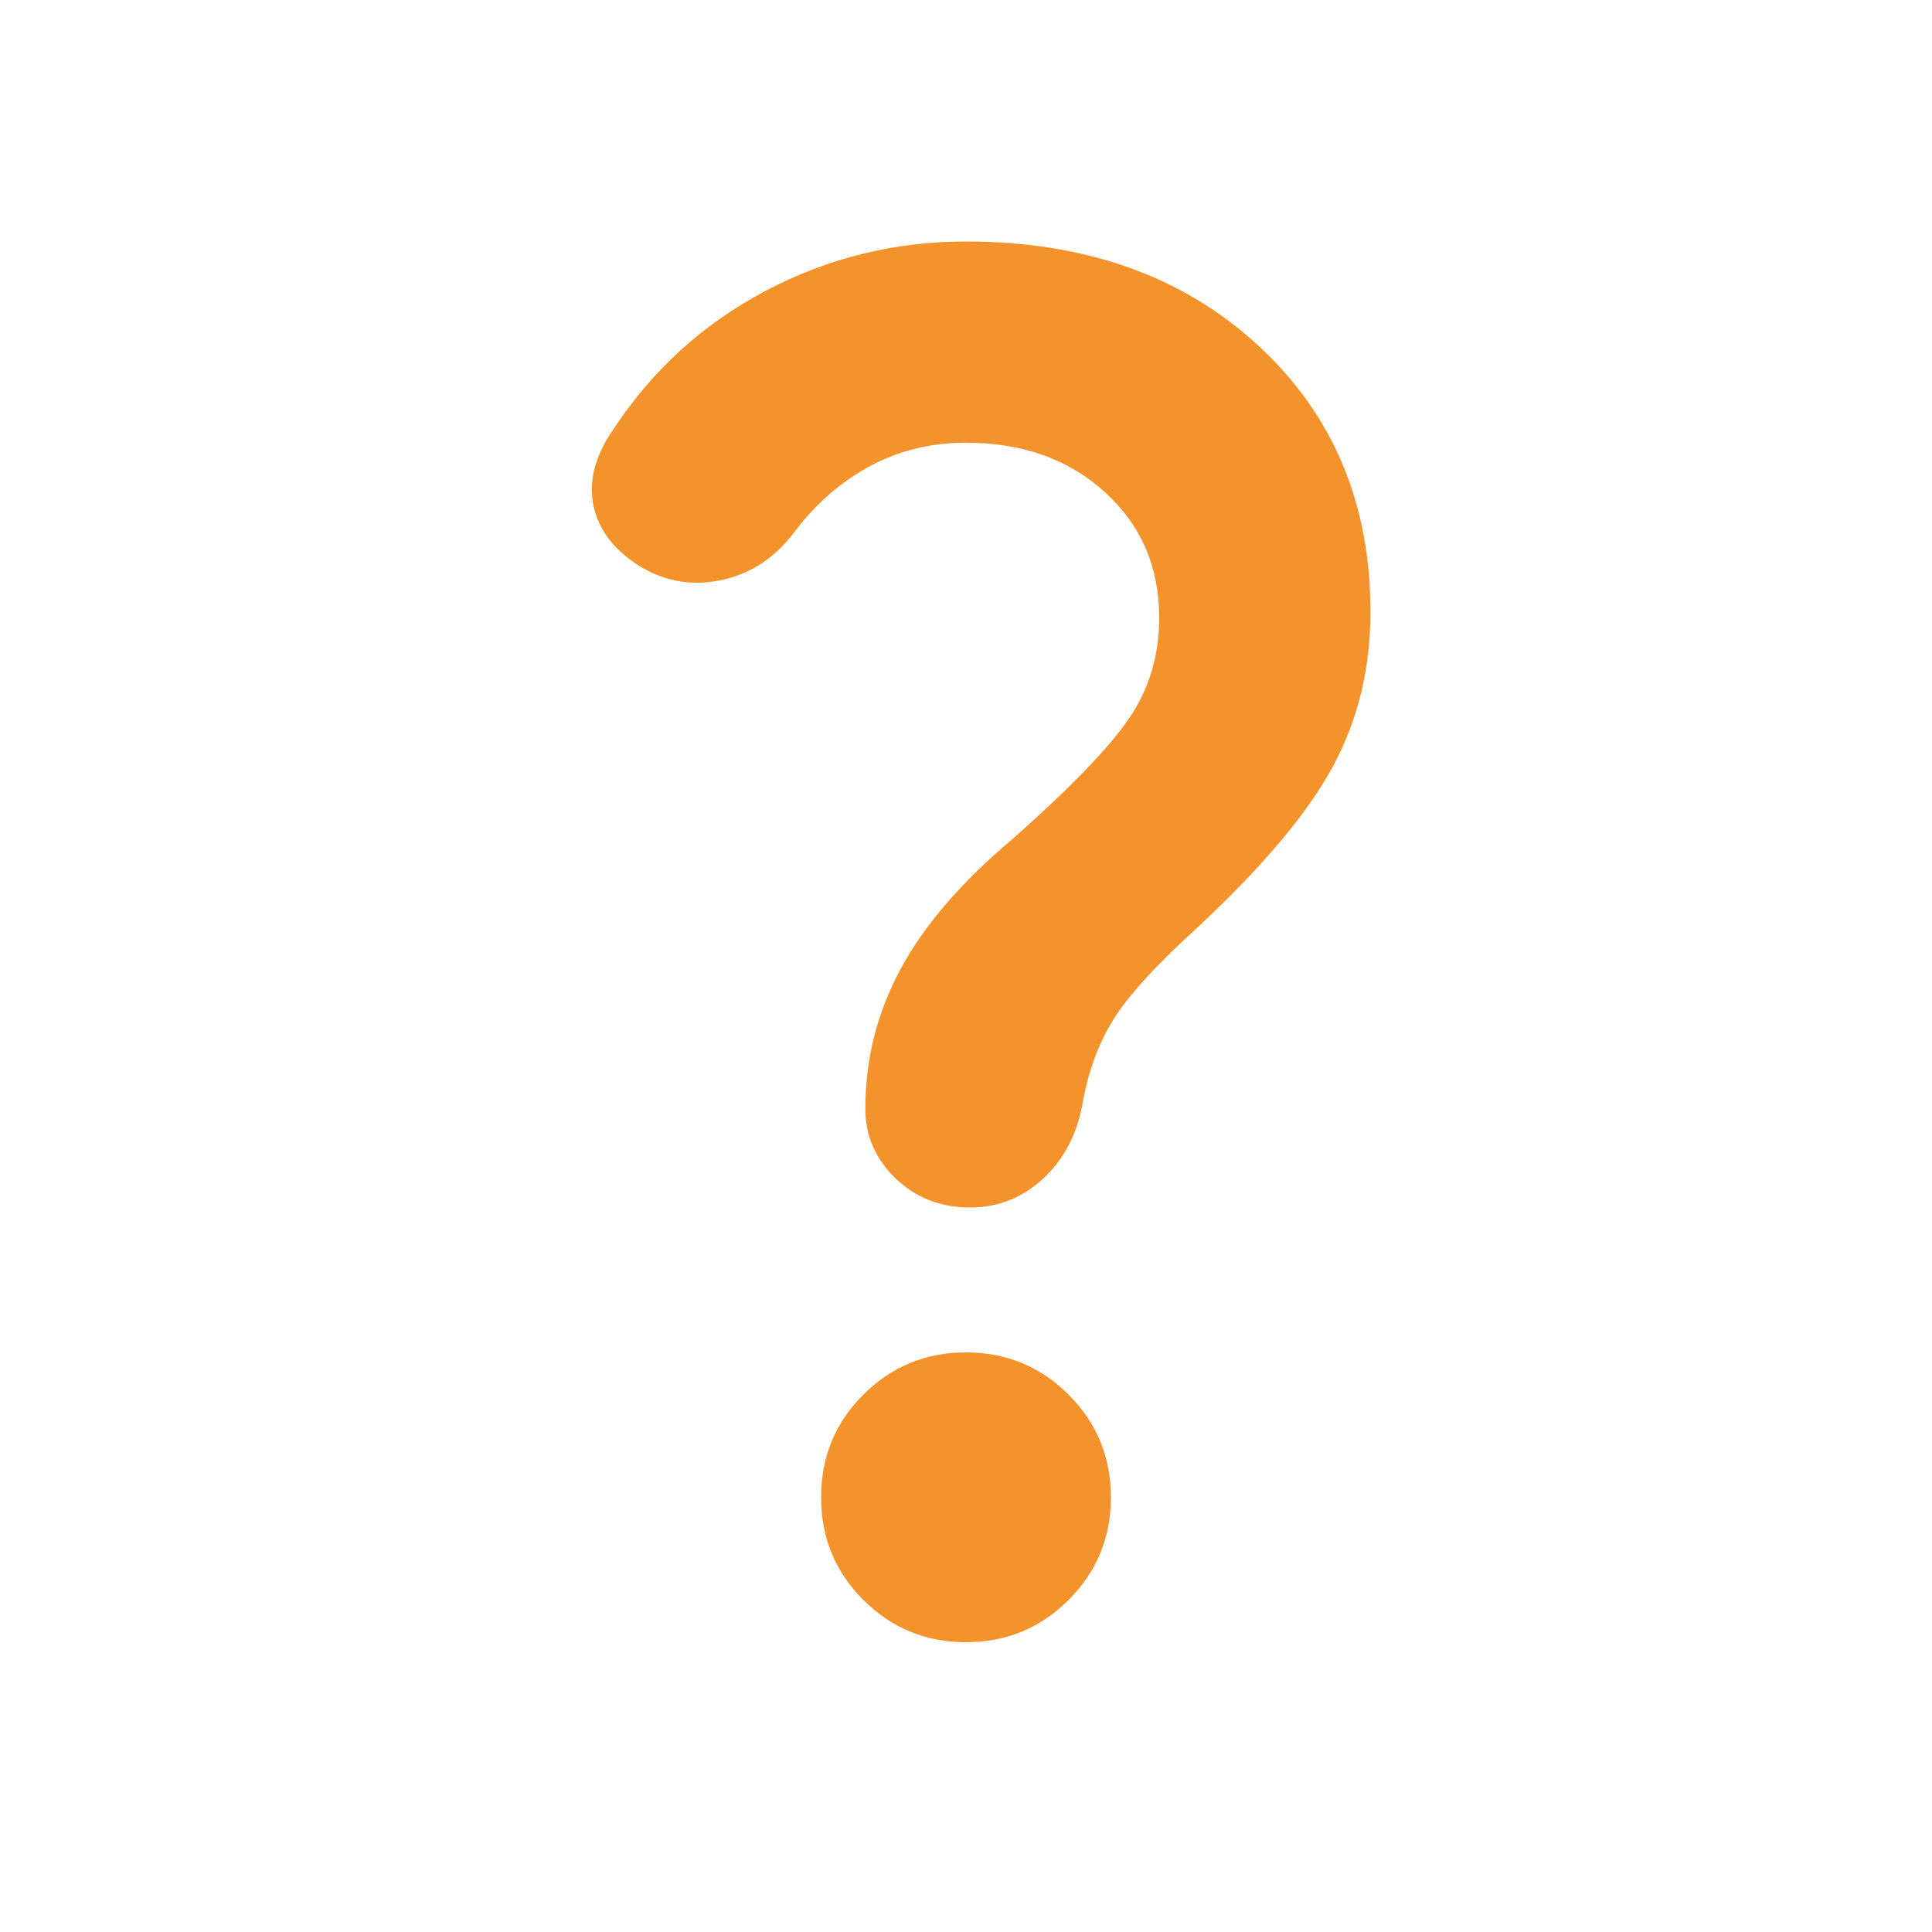
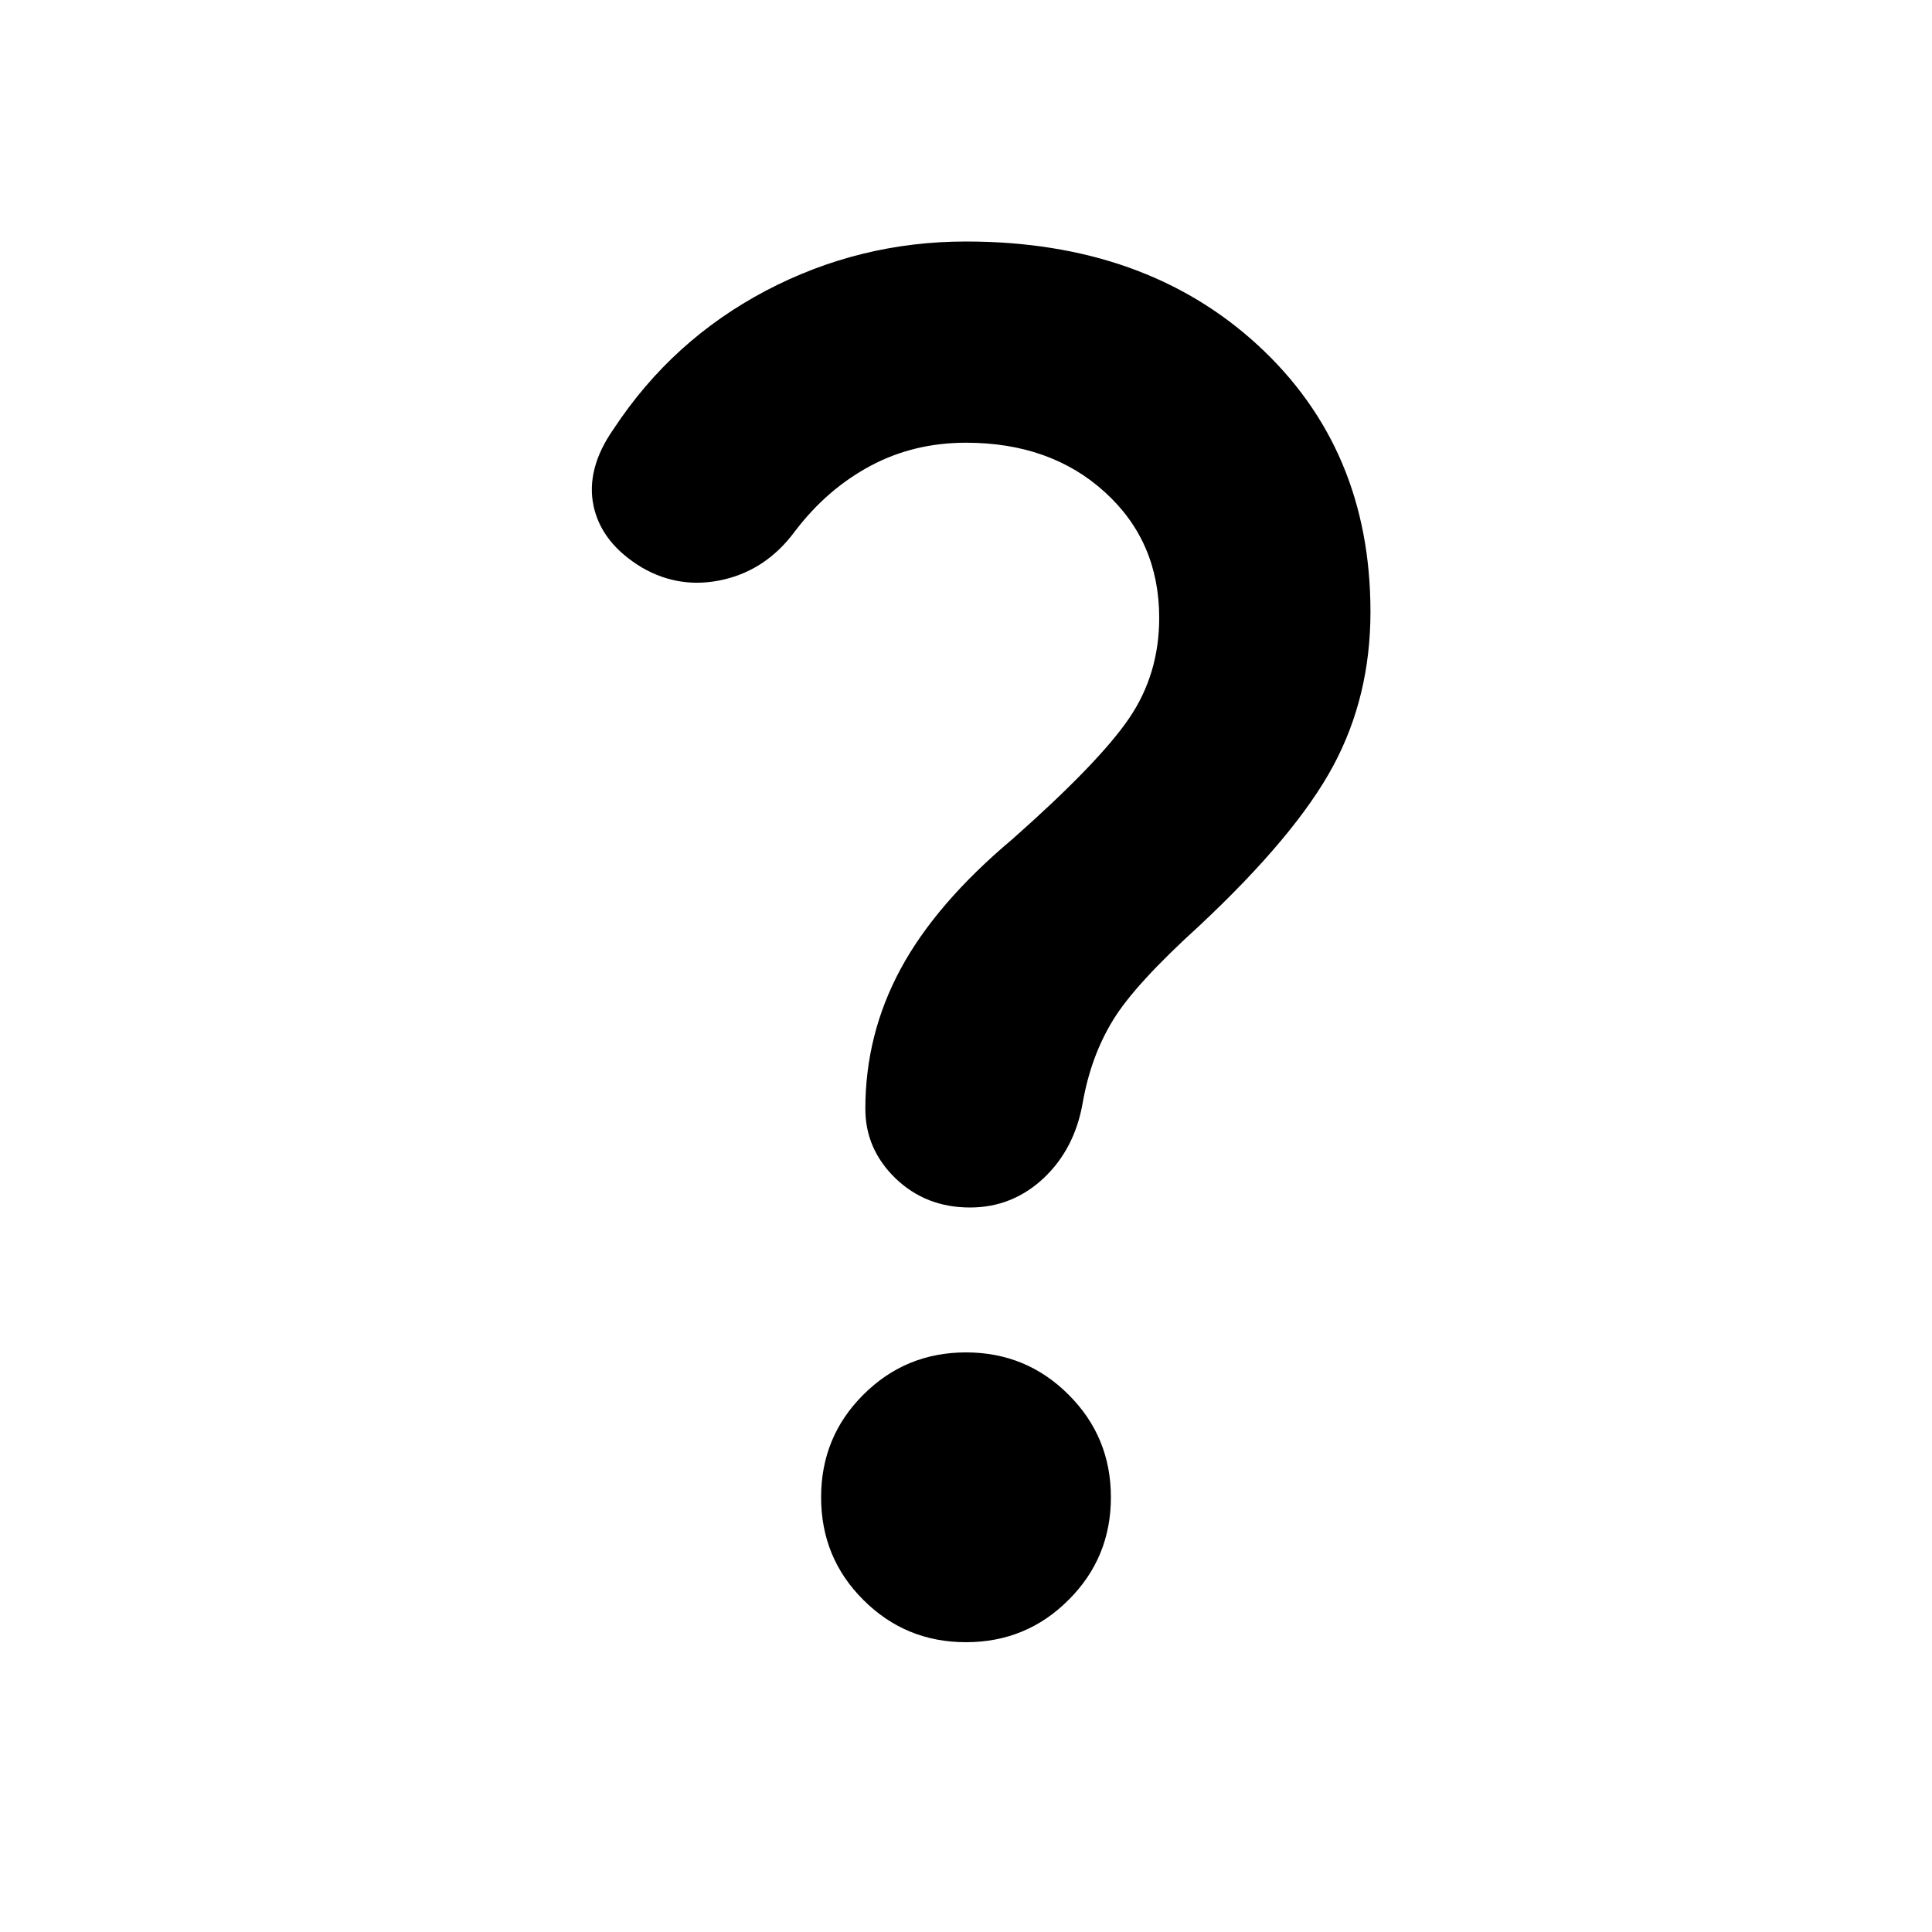
- <svg xmlns="http://www.w3.org/2000/svg" width="20" height="20" viewBox="0 0 20 20">
-   <path d="M12 6.396C12 5.868 11.812 5.434 11.437 5.094C11.062 4.753 10.583 4.583 10 4.583C9.639 4.583 9.309 4.663 9.01 4.823C8.711 4.983 8.451 5.208 8.229 5.5C8.034 5.764 7.788 5.931 7.489 6C7.191 6.069 6.909 6.028 6.645 5.875C6.368 5.708 6.201 5.497 6.145 5.24C6.09 4.983 6.159 4.715 6.354 4.438C6.757 3.826 7.281 3.351 7.927 3.01C8.573 2.67 9.264 2.5 10 2.5C11.236 2.5 12.243 2.858 13.021 3.573C13.798 4.288 14.187 5.208 14.187 6.333C14.187 6.917 14.059 7.448 13.802 7.927C13.545 8.406 13.083 8.958 12.416 9.583C11.972 9.986 11.673 10.312 11.521 10.562C11.368 10.812 11.264 11.097 11.208 11.417C11.152 11.736 11.017 11.996 10.802 12.198C10.586 12.399 10.333 12.5 10.041 12.5C9.736 12.5 9.479 12.399 9.27 12.198C9.062 11.996 8.958 11.757 8.958 11.479C8.958 10.965 9.079 10.483 9.323 10.031C9.566 9.58 9.951 9.132 10.479 8.688C11.076 8.16 11.479 7.743 11.687 7.438C11.896 7.132 12 6.785 12 6.396ZM10 17C9.583 17 9.229 16.854 8.937 16.562C8.645 16.271 8.5 15.917 8.5 15.5C8.5 15.083 8.645 14.729 8.937 14.438C9.229 14.146 9.583 14 10 14C10.416 14 10.771 14.146 11.062 14.438C11.354 14.729 11.5 15.083 11.5 15.5C11.5 15.917 11.354 16.271 11.062 16.562C10.771 16.854 10.416 17 10 17Z" fill="#F4922B" />
+ <svg xmlns="http://www.w3.org/2000/svg" id="icon" width="20" height="20" viewBox="0 0 20 20">
+   <path d="M12 6.396C12 5.868 11.812 5.434 11.437 5.094C11.062 4.753 10.583 4.583 10 4.583C9.639 4.583 9.309 4.663 9.01 4.823C8.711 4.983 8.451 5.208 8.229 5.5C8.034 5.764 7.788 5.931 7.489 6C7.191 6.069 6.909 6.028 6.645 5.875C6.368 5.708 6.201 5.497 6.145 5.24C6.09 4.983 6.159 4.715 6.354 4.438C6.757 3.826 7.281 3.351 7.927 3.01C8.573 2.67 9.264 2.5 10 2.5C11.236 2.5 12.243 2.858 13.021 3.573C13.798 4.288 14.187 5.208 14.187 6.333C14.187 6.917 14.059 7.448 13.802 7.927C13.545 8.406 13.083 8.958 12.416 9.583C11.972 9.986 11.673 10.312 11.521 10.562C11.368 10.812 11.264 11.097 11.208 11.417C11.152 11.736 11.017 11.996 10.802 12.198C10.586 12.399 10.333 12.5 10.041 12.5C9.736 12.5 9.479 12.399 9.27 12.198C9.062 11.996 8.958 11.757 8.958 11.479C8.958 10.965 9.079 10.483 9.323 10.031C9.566 9.58 9.951 9.132 10.479 8.688C11.076 8.16 11.479 7.743 11.687 7.438C11.896 7.132 12 6.785 12 6.396ZM10 17C9.583 17 9.229 16.854 8.937 16.562C8.645 16.271 8.5 15.917 8.5 15.5C8.5 15.083 8.645 14.729 8.937 14.438C9.229 14.146 9.583 14 10 14C10.416 14 10.771 14.146 11.062 14.438C11.354 14.729 11.5 15.083 11.5 15.5C11.5 15.917 11.354 16.271 11.062 16.562C10.771 16.854 10.416 17 10 17Z" />
</svg>
